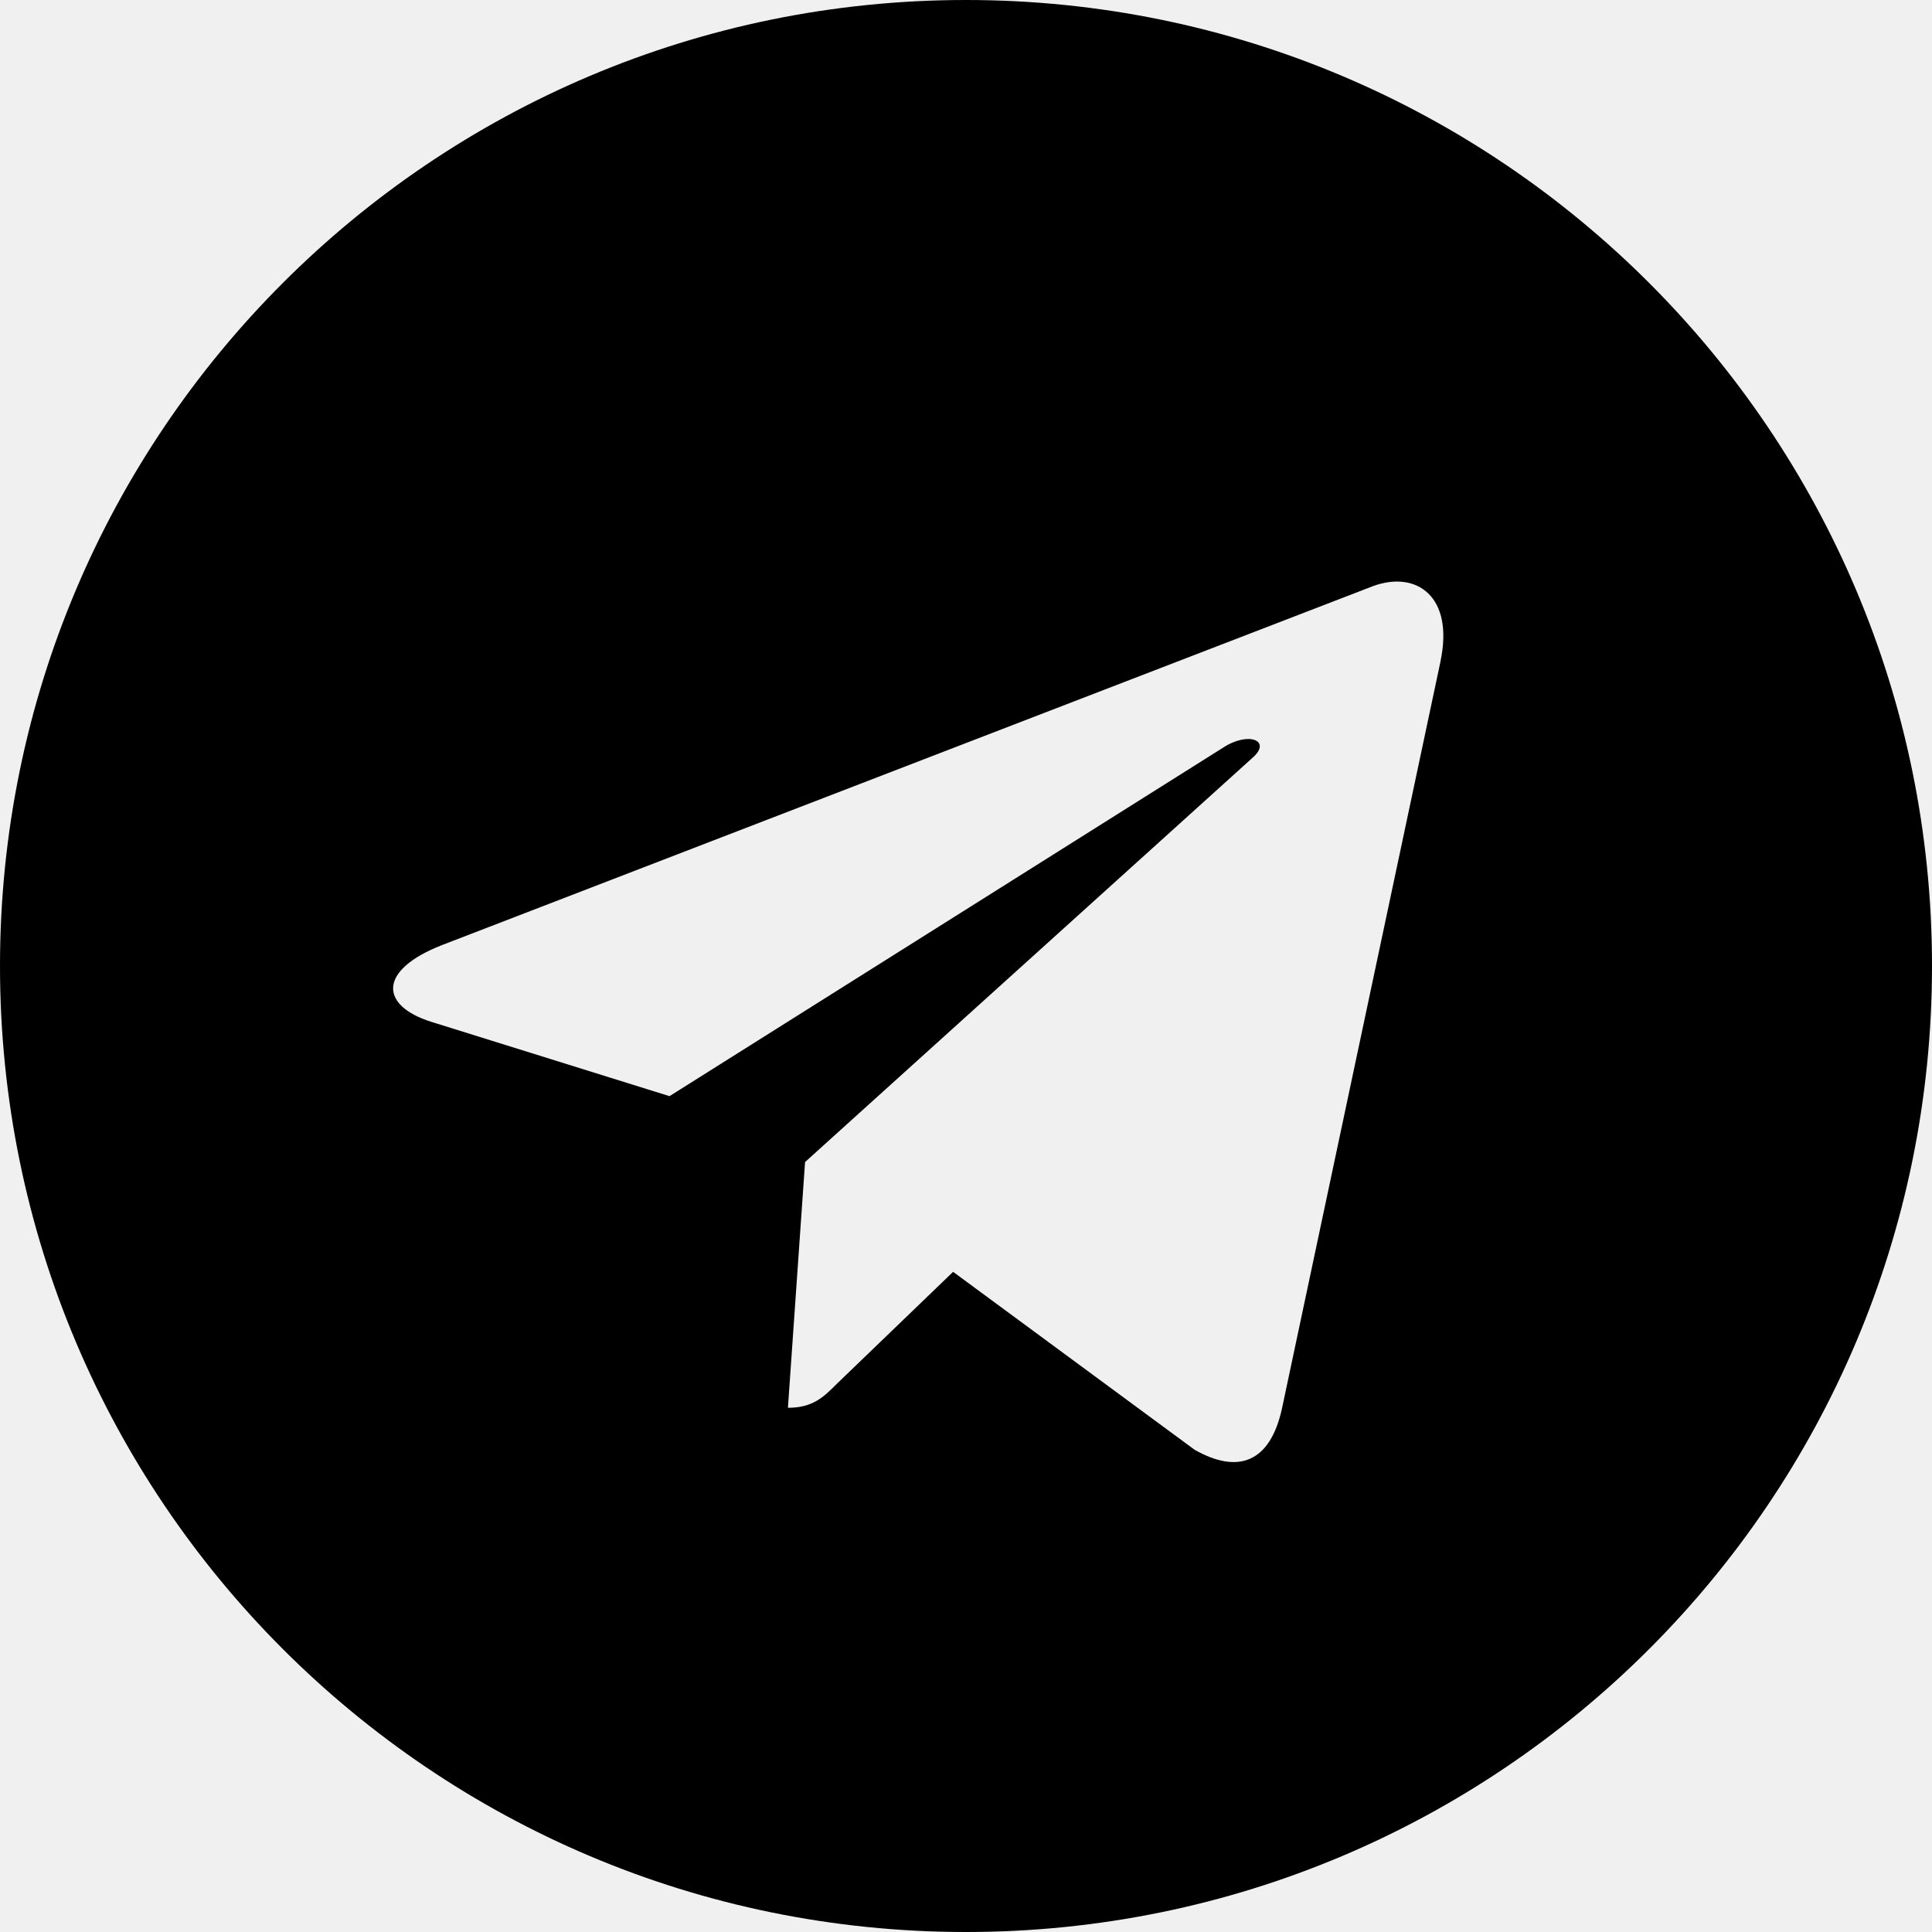
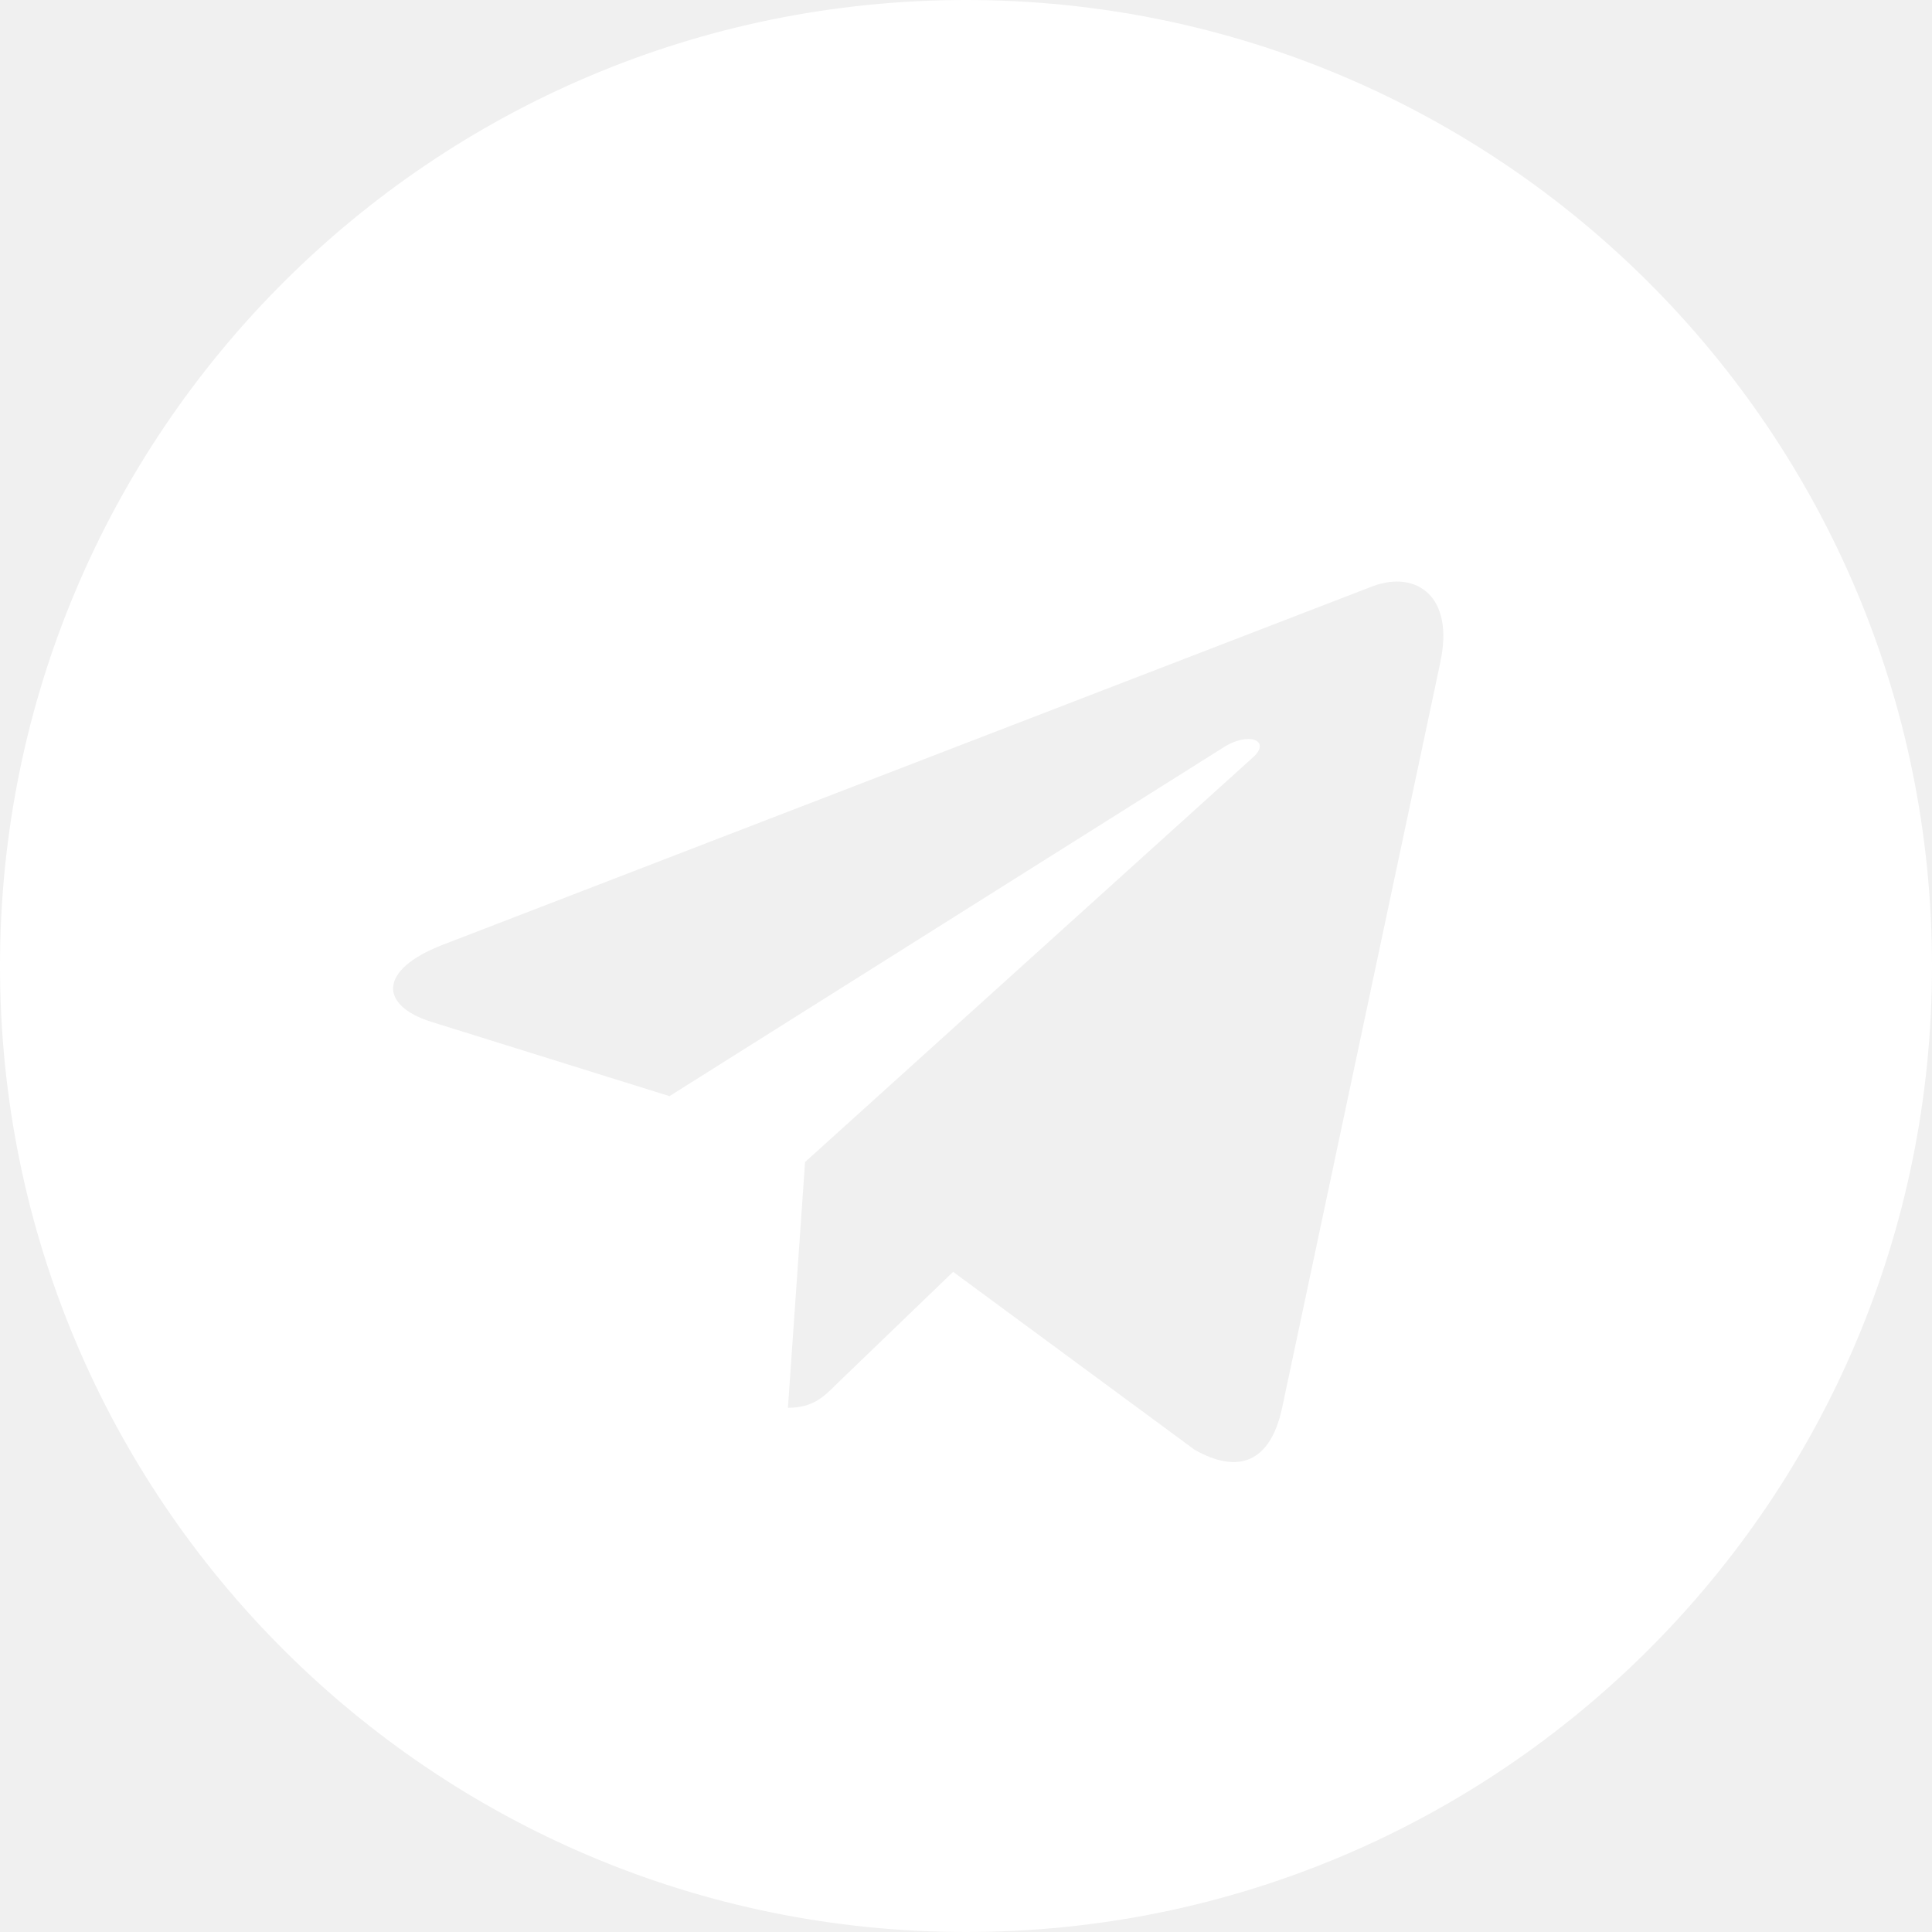
<svg xmlns="http://www.w3.org/2000/svg" width="30" height="30" viewBox="0 0 30 30" fill="none">
-   <path d="M15 30C23.286 30 30 23.286 30 15C30 6.714 23.286 0 15 0C6.714 0 0 6.714 0 15C0 23.286 6.714 30 15 30ZM6.864 14.675L21.326 9.099C21.997 8.856 22.584 9.262 22.366 10.277L22.367 10.276L19.905 21.878C19.723 22.7 19.234 22.9 18.55 22.512L14.8 19.749L12.991 21.491C12.791 21.691 12.623 21.86 12.235 21.86L12.501 18.044L19.451 11.765C19.754 11.499 19.384 11.349 18.985 11.614L10.396 17.021L6.694 15.866C5.89 15.611 5.872 15.062 6.864 14.675Z" fill="black" />
+   <path d="M15 30C23.286 30 30 23.286 30 15C30 6.714 23.286 0 15 0C6.714 0 0 6.714 0 15C0 23.286 6.714 30 15 30ZM6.864 14.675L21.326 9.099C21.997 8.856 22.584 9.262 22.366 10.277L22.367 10.276L19.905 21.878C19.723 22.7 19.234 22.9 18.55 22.512L14.8 19.749L12.991 21.491C12.791 21.691 12.623 21.86 12.235 21.86L12.501 18.044L19.451 11.765C19.754 11.499 19.384 11.349 18.985 11.614L10.396 17.021L6.694 15.866C5.89 15.611 5.872 15.062 6.864 14.675Z" fill="white" />
</svg>
